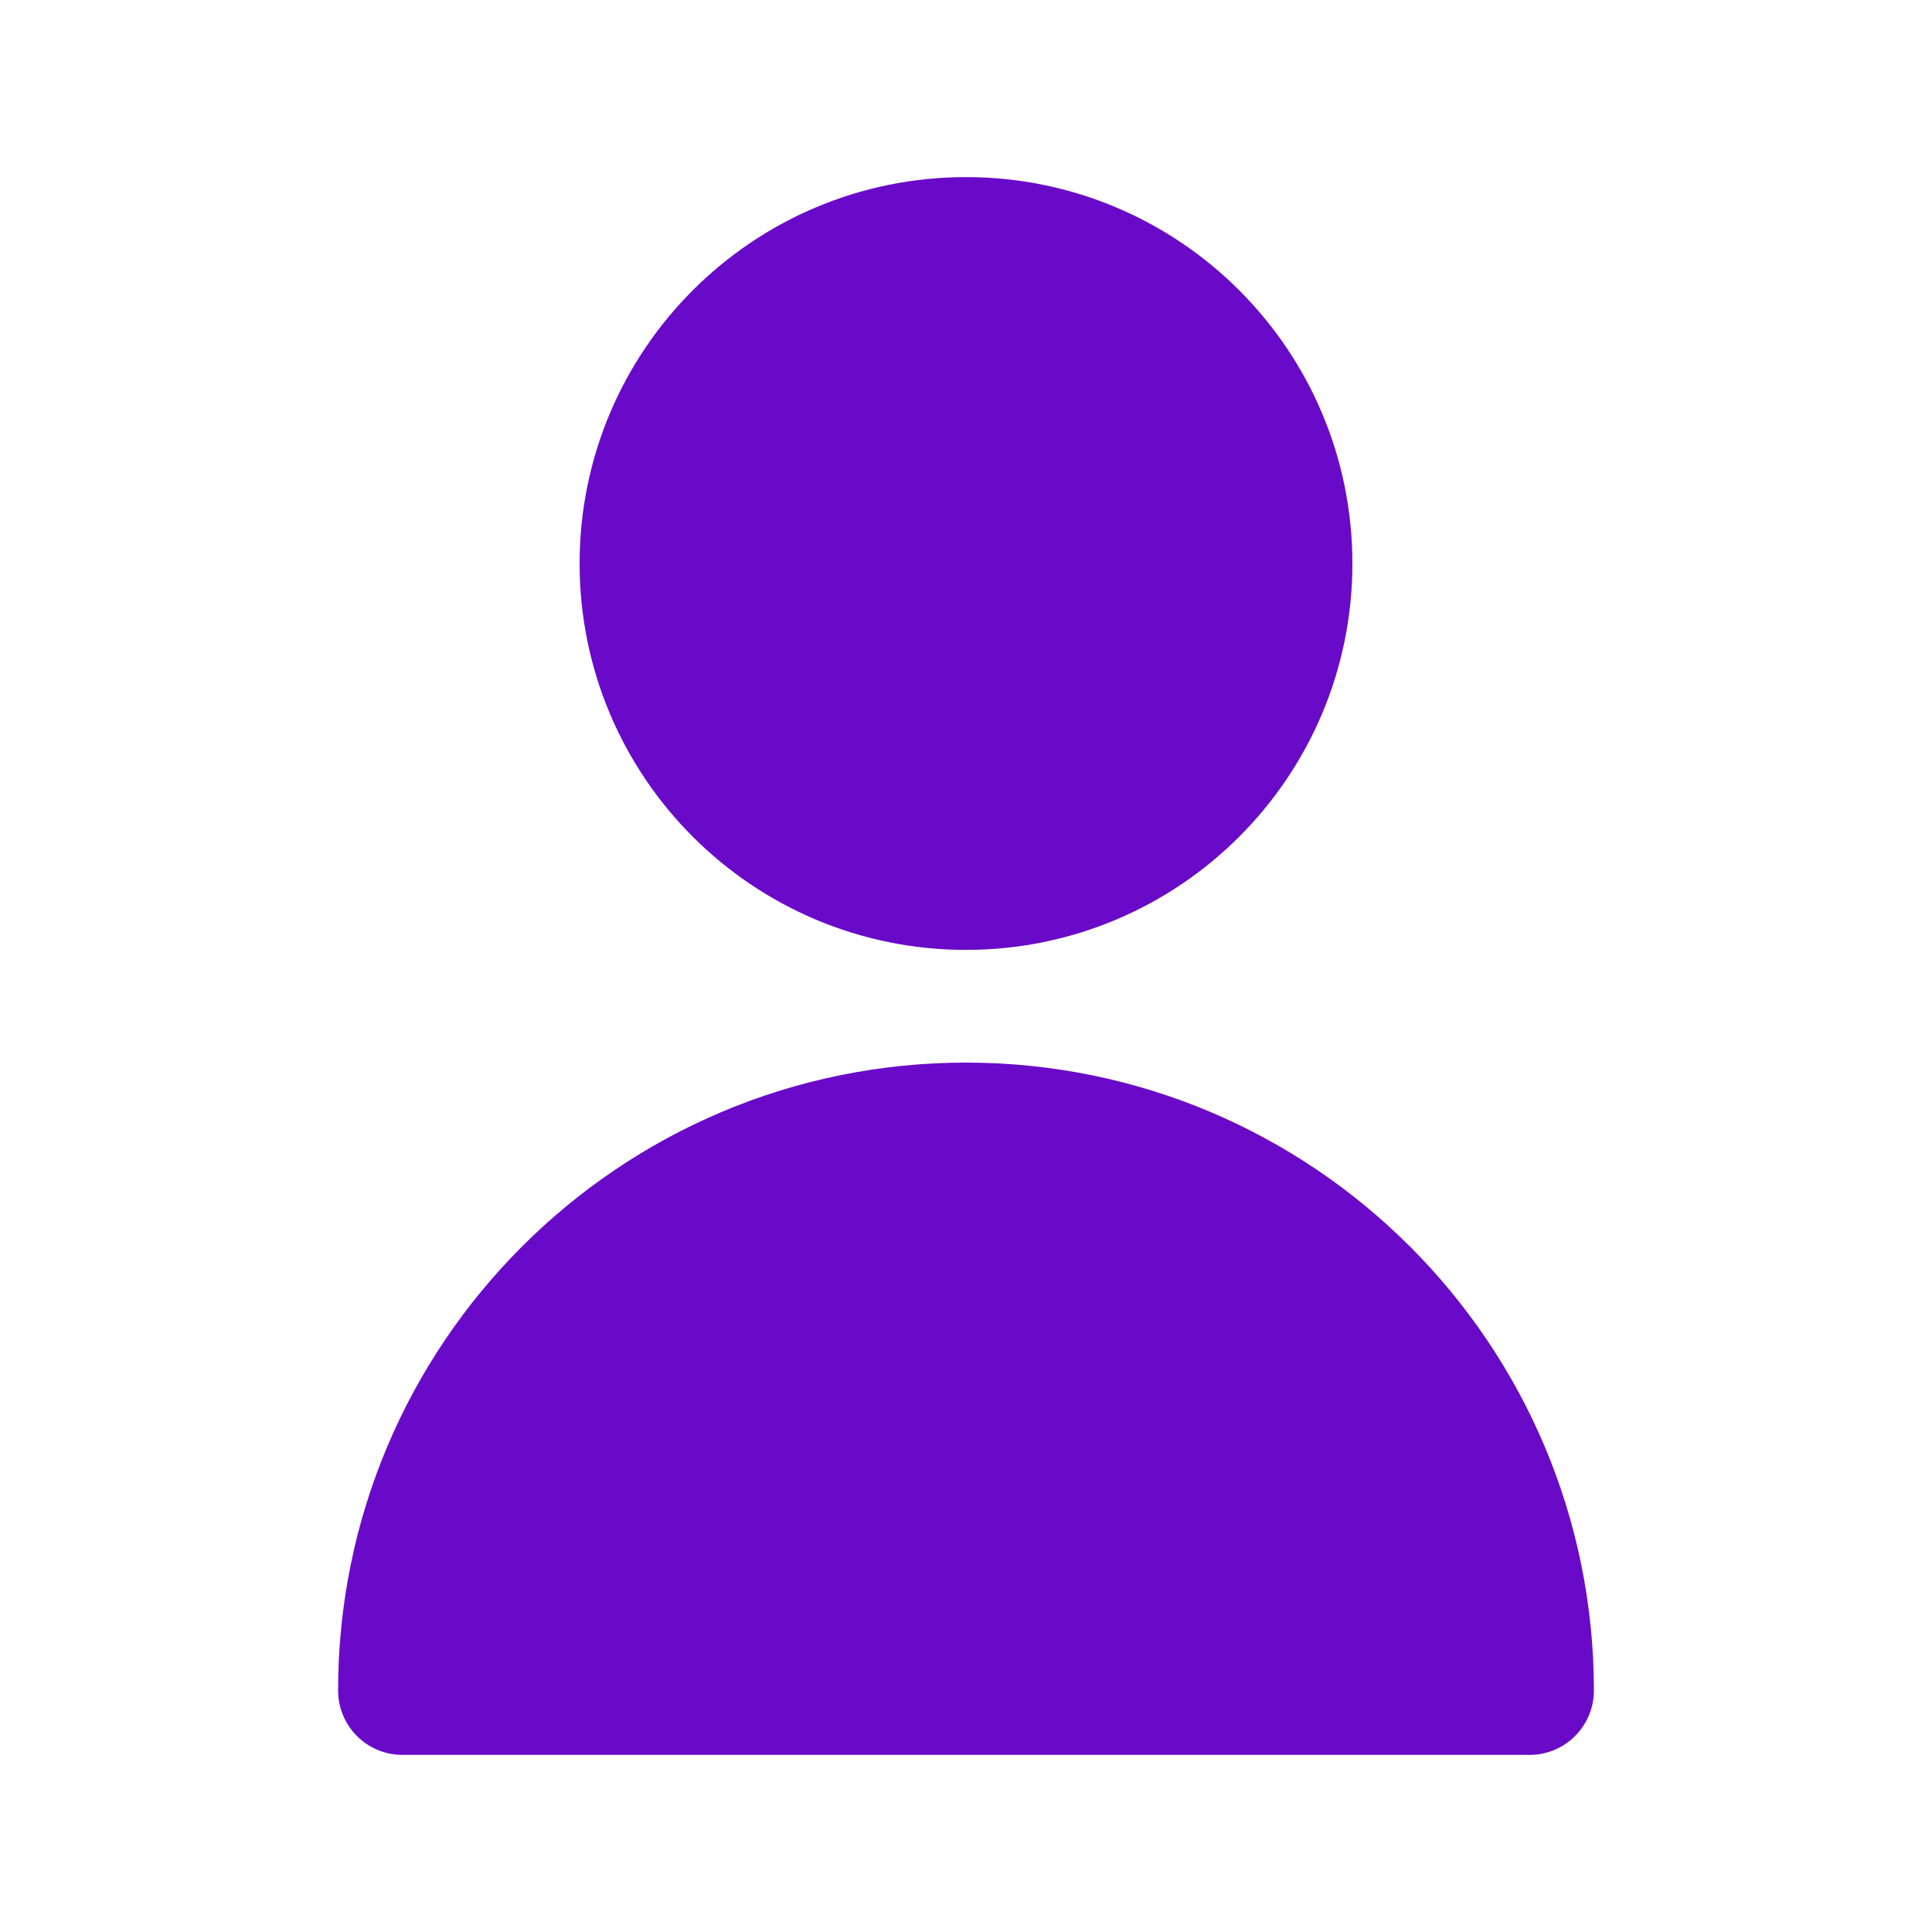
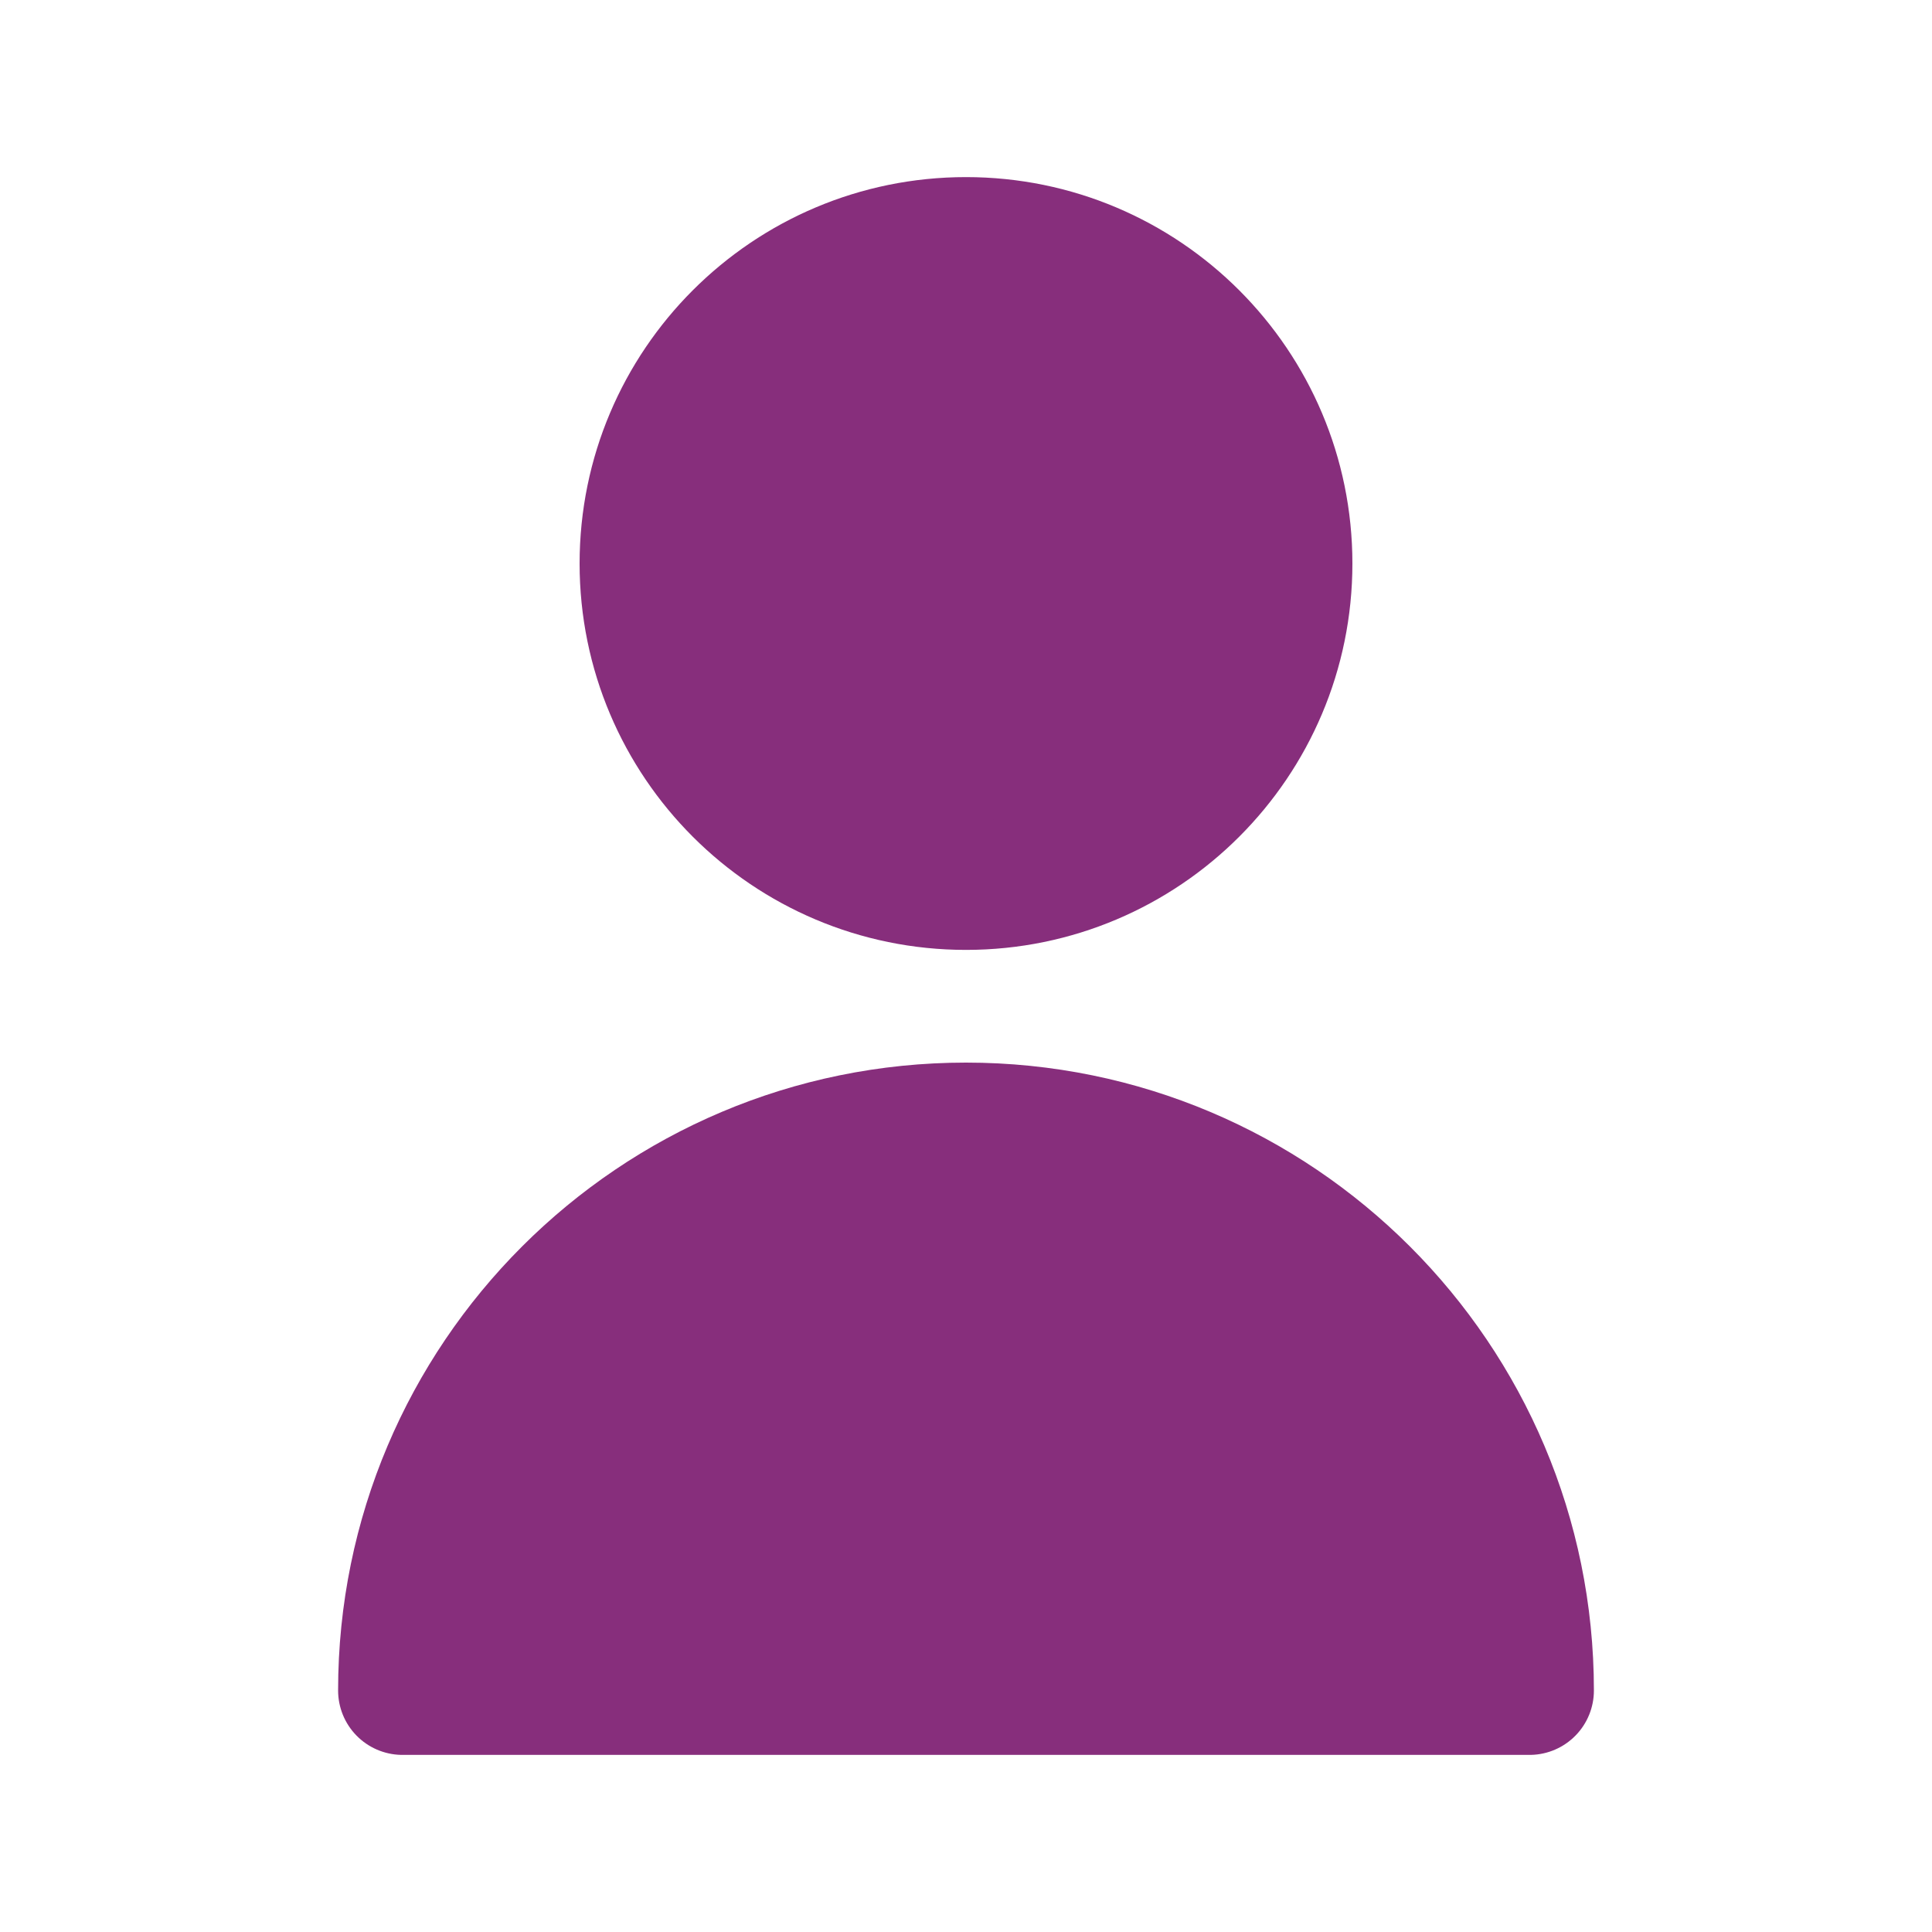
<svg xmlns="http://www.w3.org/2000/svg" preserveAspectRatio="none" overflow="visible" style="display: block;" width="30" height="30" viewBox="0 0 30 30" fill="none">
  <g id="user-svgrepo-com (1) 1">
-     <path id="Vector" d="M20 8.75C20 11.511 17.761 13.75 15 13.75C12.239 13.75 10 11.511 10 8.75C10 5.989 12.239 3.75 15 3.75C17.761 3.75 20 5.989 20 8.75Z" fill="#6a0ac9" stroke-width="2" stroke-linecap="round" stroke-linejoin="round" stroke="#6a0ac9" />
-     <path id="Vector_2" d="M15 17.5C10.168 17.5 6.25 21.418 6.25 26.25H23.75C23.75 21.418 19.832 17.5 15 17.5Z" fill="#6a0ac9" stroke-width="2" stroke-linecap="round" stroke-linejoin="round" stroke="#6a0ac9" />
+     <path id="Vector" d="M20 8.75C20 11.511 17.761 13.75 15 13.75C12.239 13.75 10 11.511 10 8.75C10 5.989 12.239 3.75 15 3.75C17.761 3.75 20 5.989 20 8.75Z" fill="#872e7c" stroke-width="2" stroke-linecap="round" stroke-linejoin="round" stroke="#872e7c" />
+     <path id="Vector_2" d="M15 17.5C10.168 17.5 6.25 21.418 6.25 26.25H23.75C23.75 21.418 19.832 17.5 15 17.5Z" fill="#872e7c" stroke-width="2" stroke-linecap="round" stroke-linejoin="round" stroke="#872e7c" />
  </g>
</svg>
